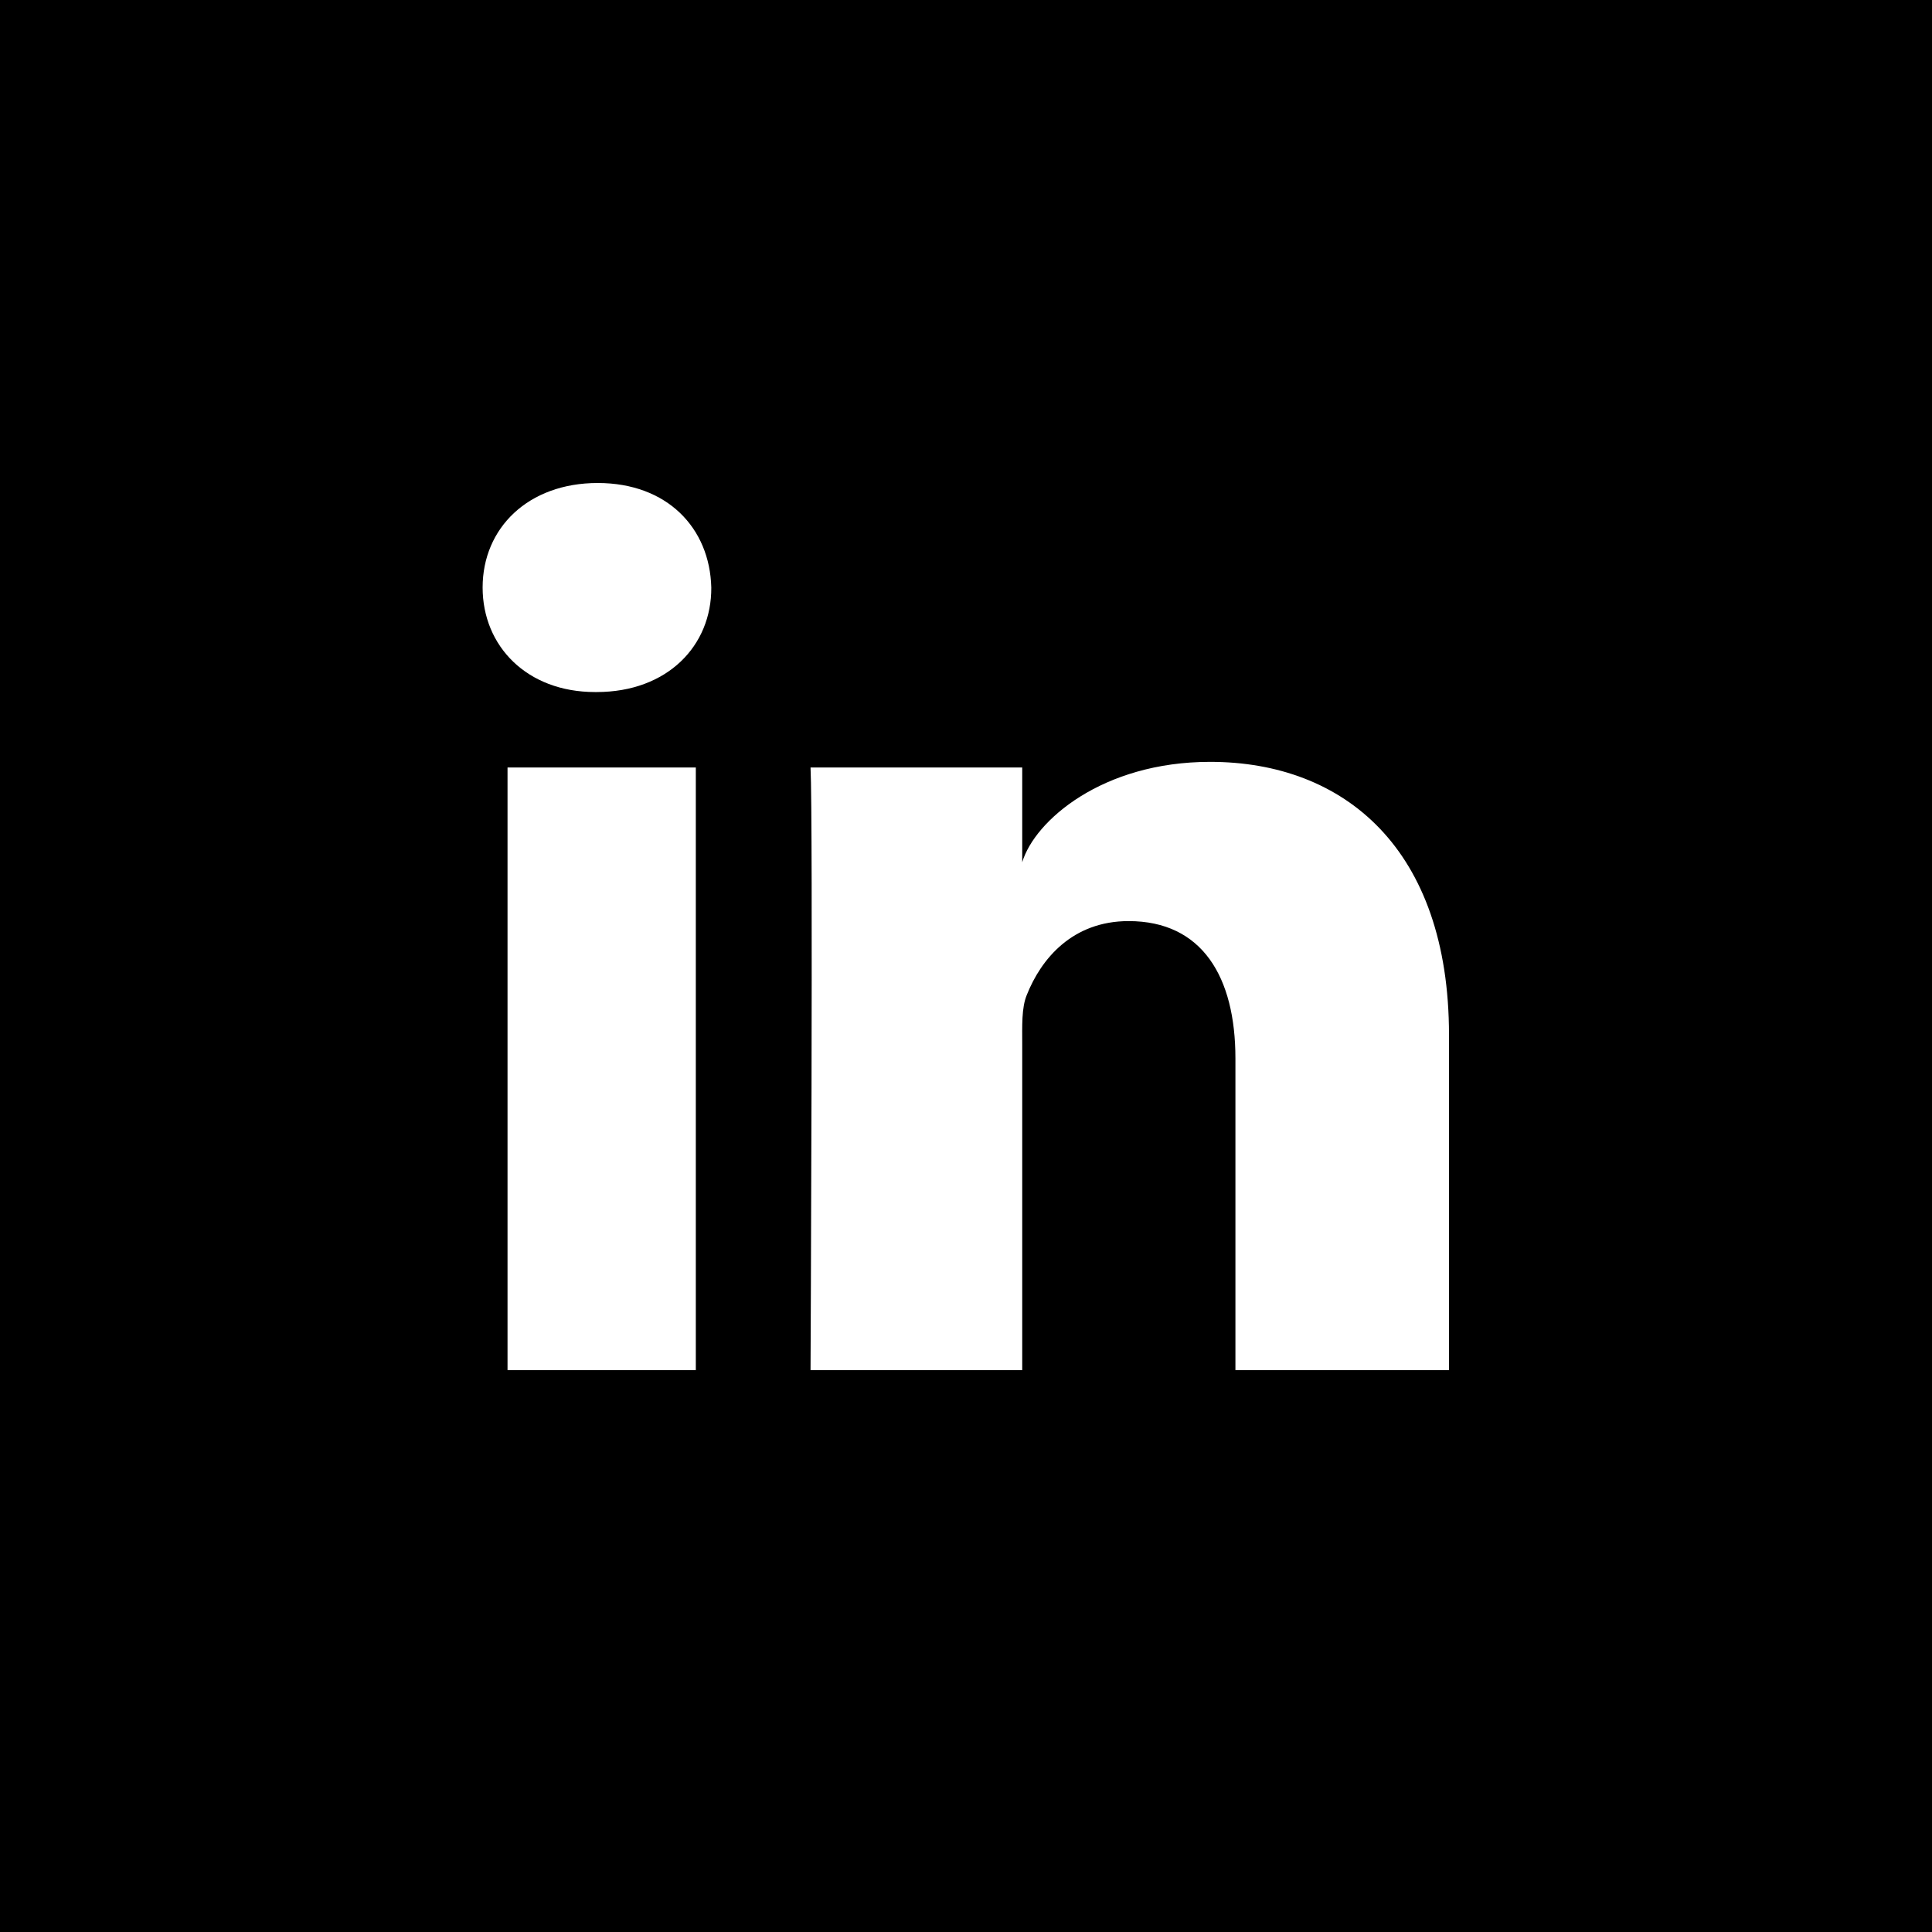
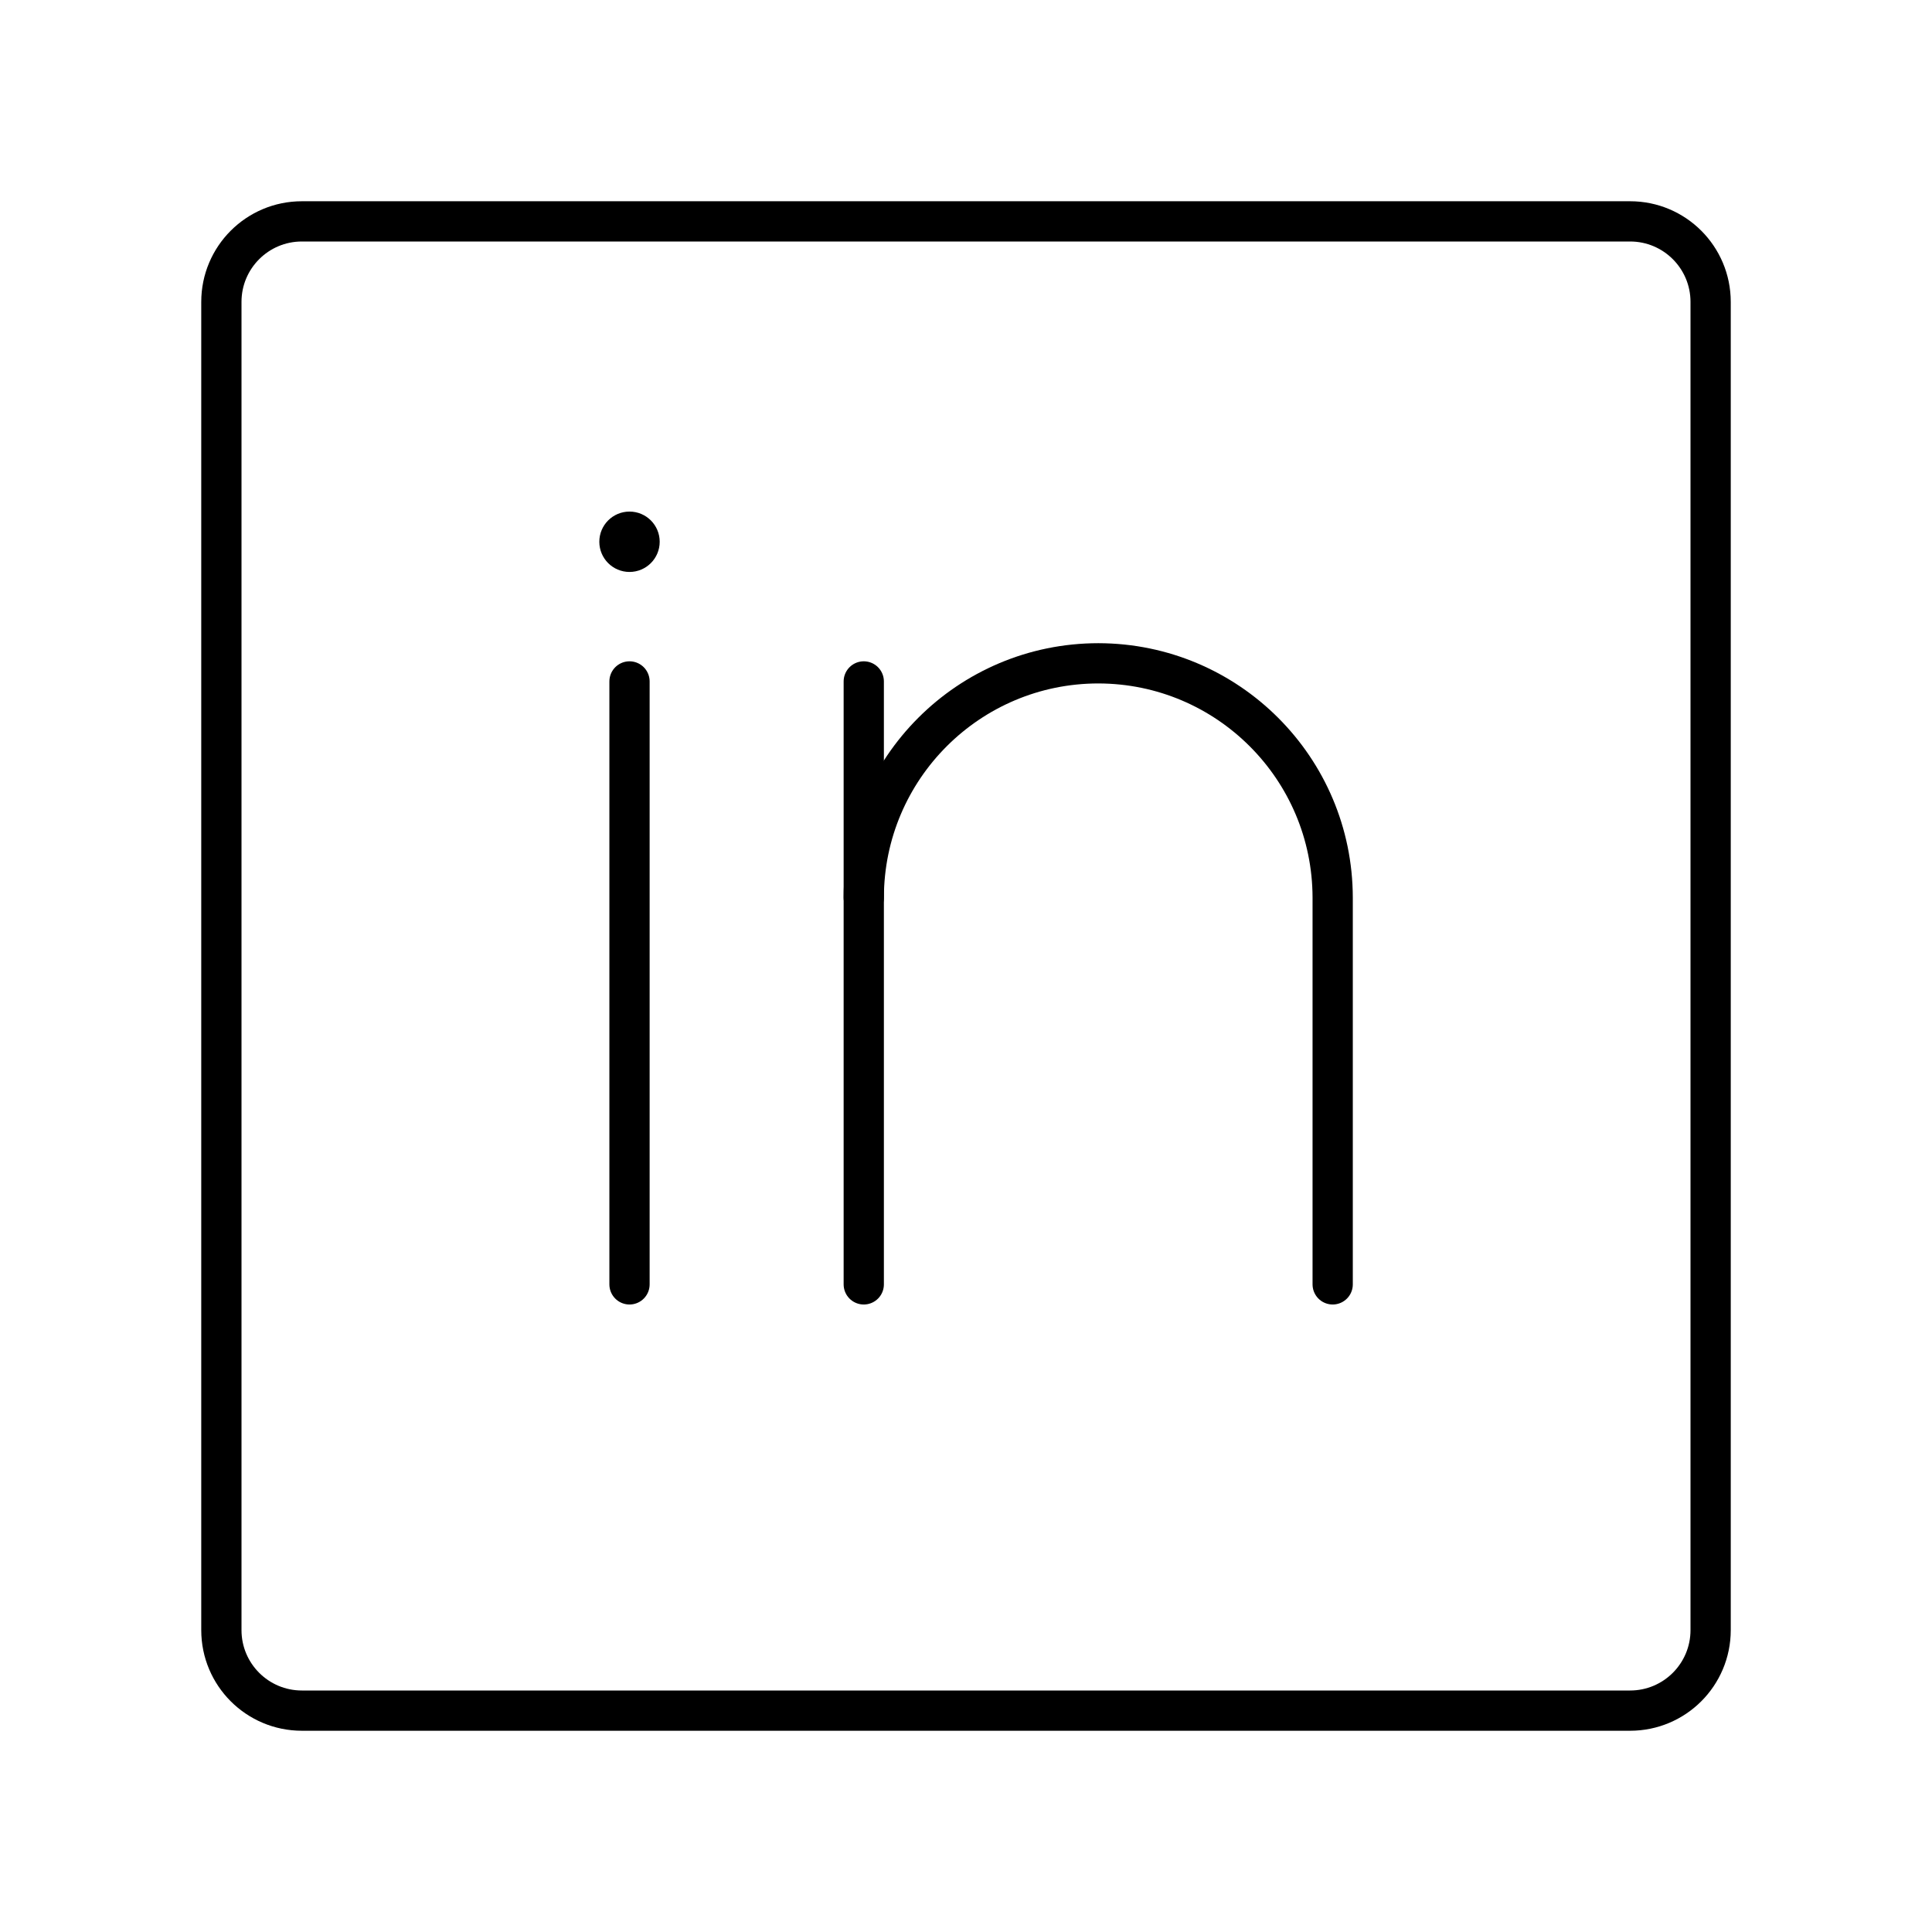
- <svg xmlns="http://www.w3.org/2000/svg" fill="#000000" height="800px" width="800px" version="1.1" id="Layer_1" viewBox="-143 145 512 512" xml:space="preserve">
-   <path d="M-143,145v512h512V145H-143z M41.4,508.1H-8.5V348.4h49.9V508.1z M15.1,328.4h-0.4c-18.1,0-29.8-12.2-29.8-27.7  c0-15.8,12.1-27.7,30.5-27.7c18.4,0,29.7,11.9,30.1,27.7C45.6,316.1,33.9,328.4,15.1,328.4z M241,508.1h-56.6v-82.6  c0-21.6-8.8-36.4-28.3-36.4c-14.9,0-23.2,10-27,19.6c-1.4,3.4-1.2,8.2-1.2,13.1v86.3H71.8c0,0,0.7-146.4,0-159.7h56.1v25.1  c3.3-11,21.2-26.6,49.8-26.6c35.5,0,63.3,23,63.3,72.4V508.1z" />
+ <svg xmlns="http://www.w3.org/2000/svg" width="800px" height="800px" viewBox="0 0 48 48" version="1.1">
+   <defs>
+     <style>.b{fill:#000000;}.c{fill:none;stroke:#000000;stroke-linecap:round;stroke-linejoin:round;}</style>
+   </defs>
+   <circle class="b" cx="15.64" cy="13.46" r=".75" />
+   <line class="c" x1="15.64" x2="15.64" y1="16.93" y2="31.91" />
+   <path class="c" d="m33.11 31.91v-9.61a5.83 5.83 0 0 0-5.82-5.82 5.83 5.83 0 0 0-5.83 5.82v9.61" />
+   <line class="c" x1="21.46" x2="21.46" y1="22.3" y2="16.93" />
+   <path class="c" d="m40.5 5.5h-33a2 2 0 0 0-2 2v33a2 2 0 0 0 2 2h33a2 2 0 0 0 2-2v-33a2 2 0 0 0-2-2z" />
</svg>
